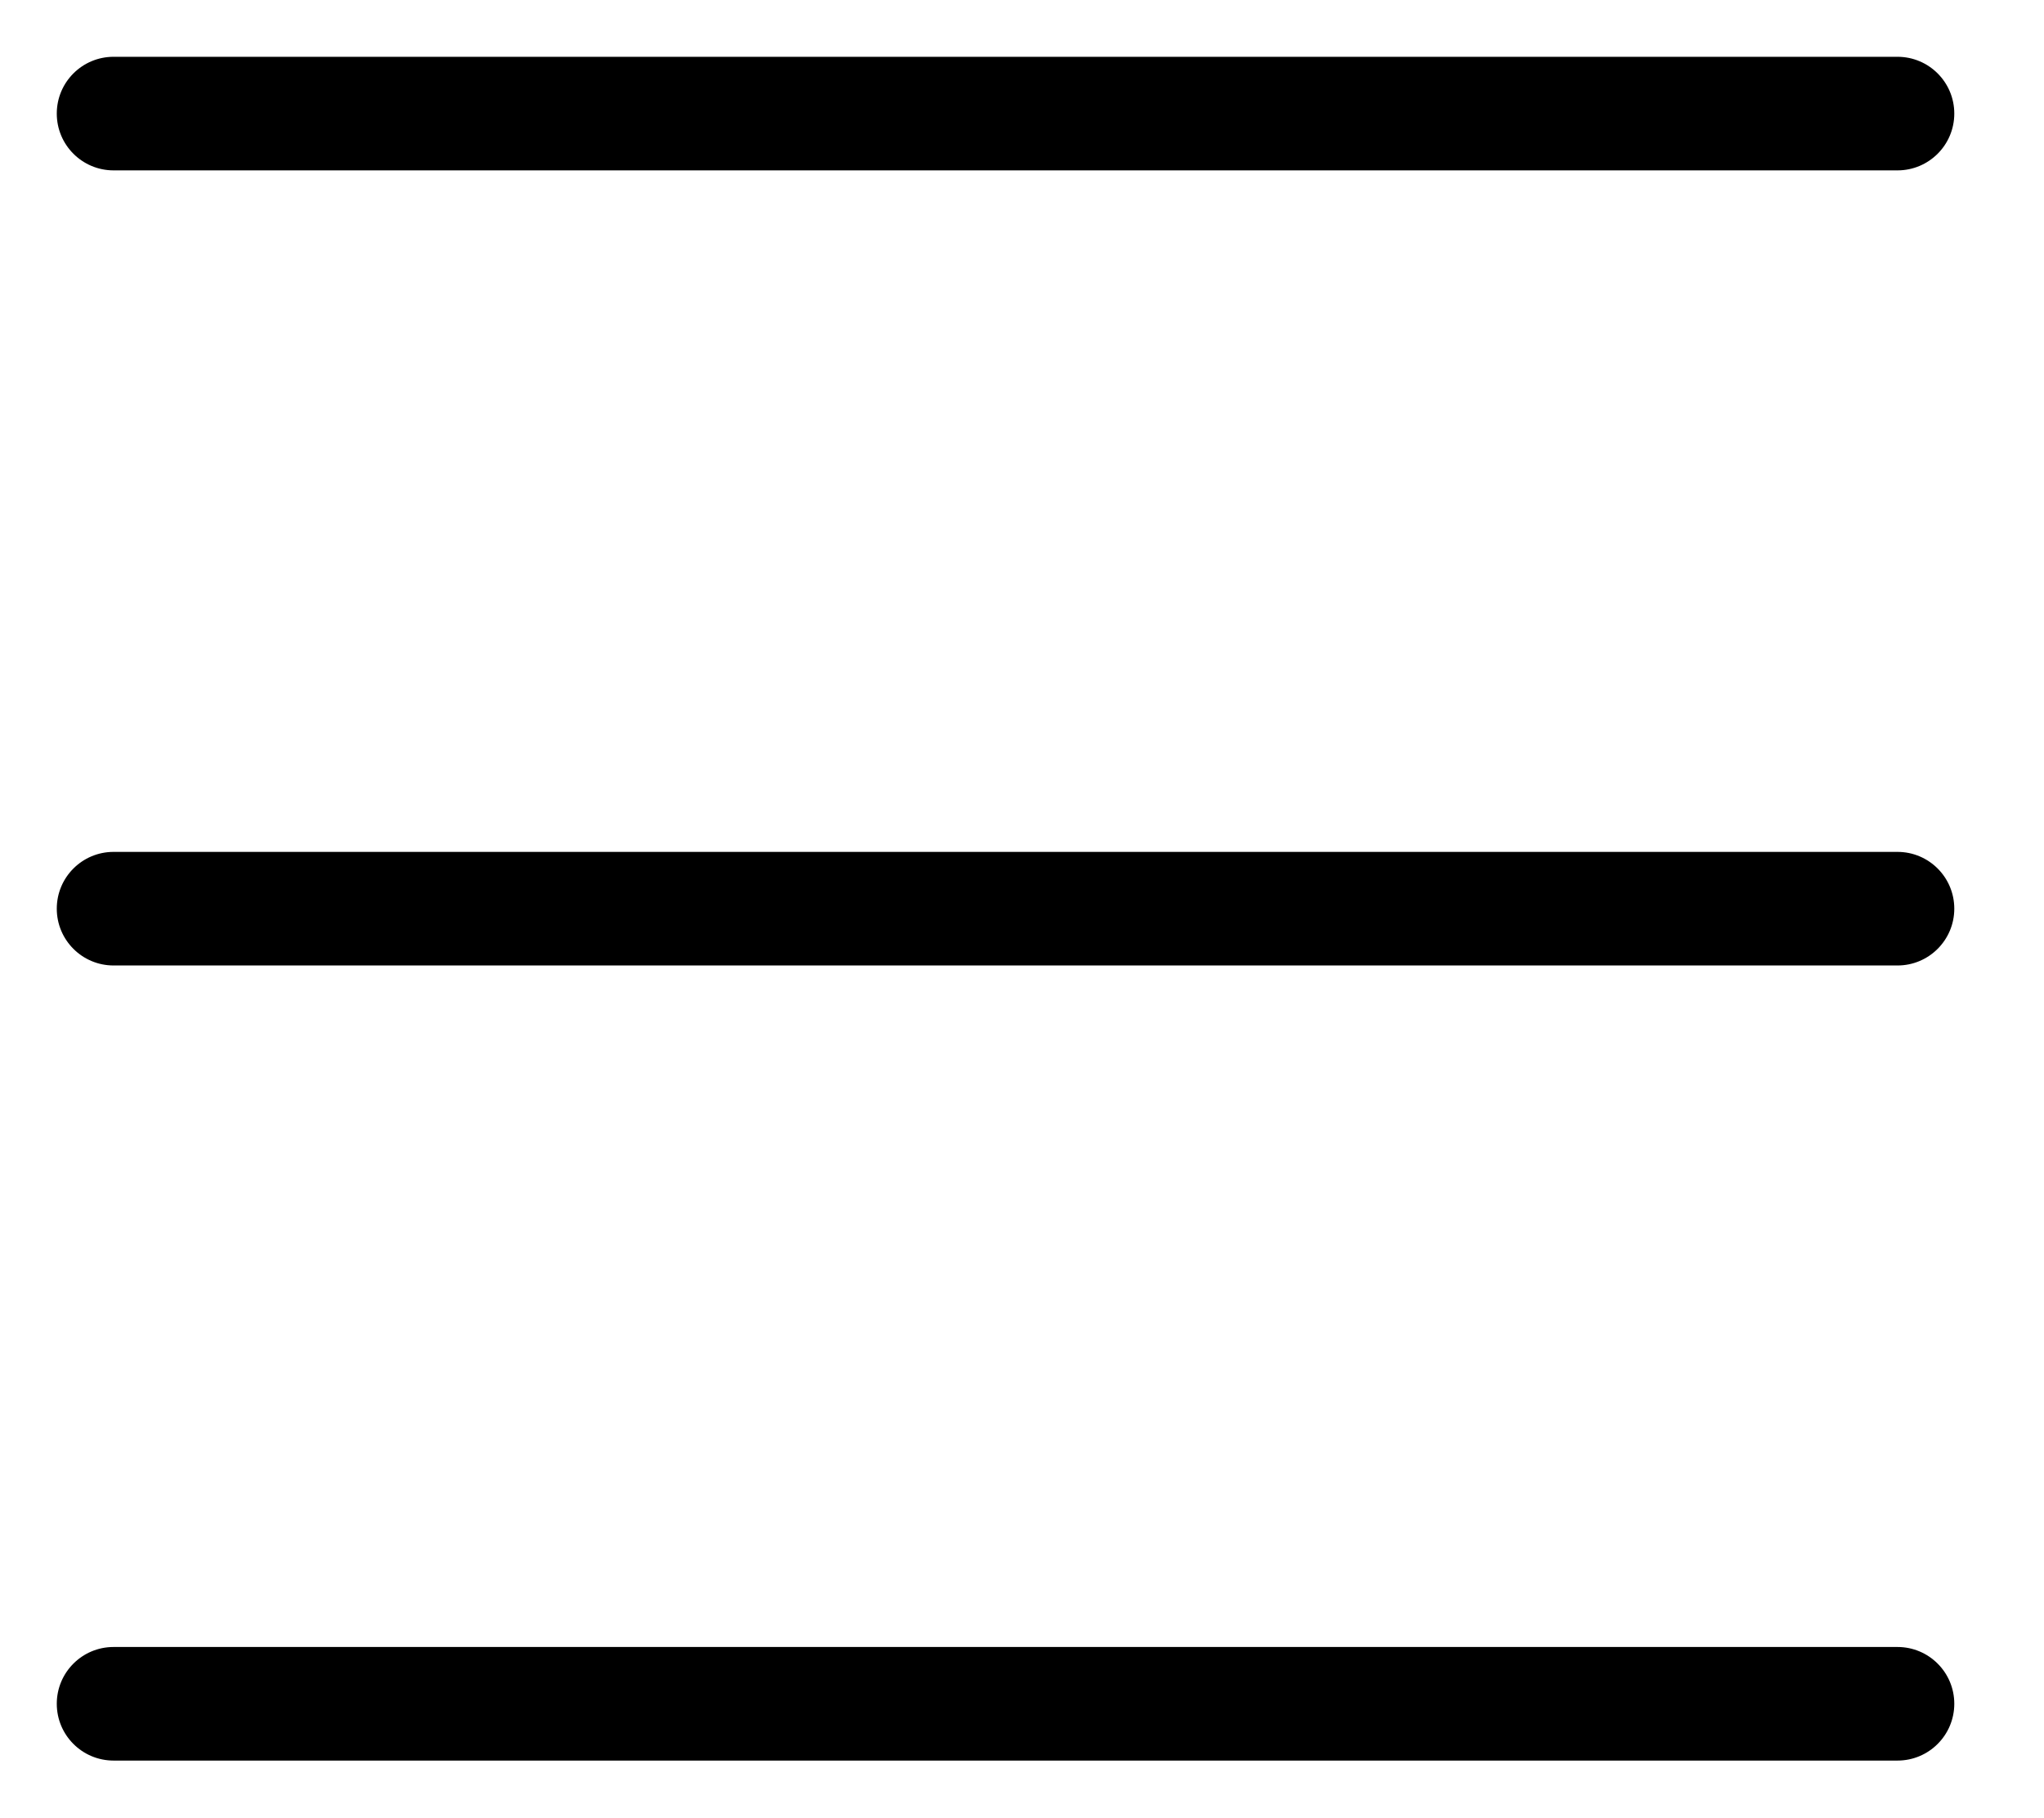
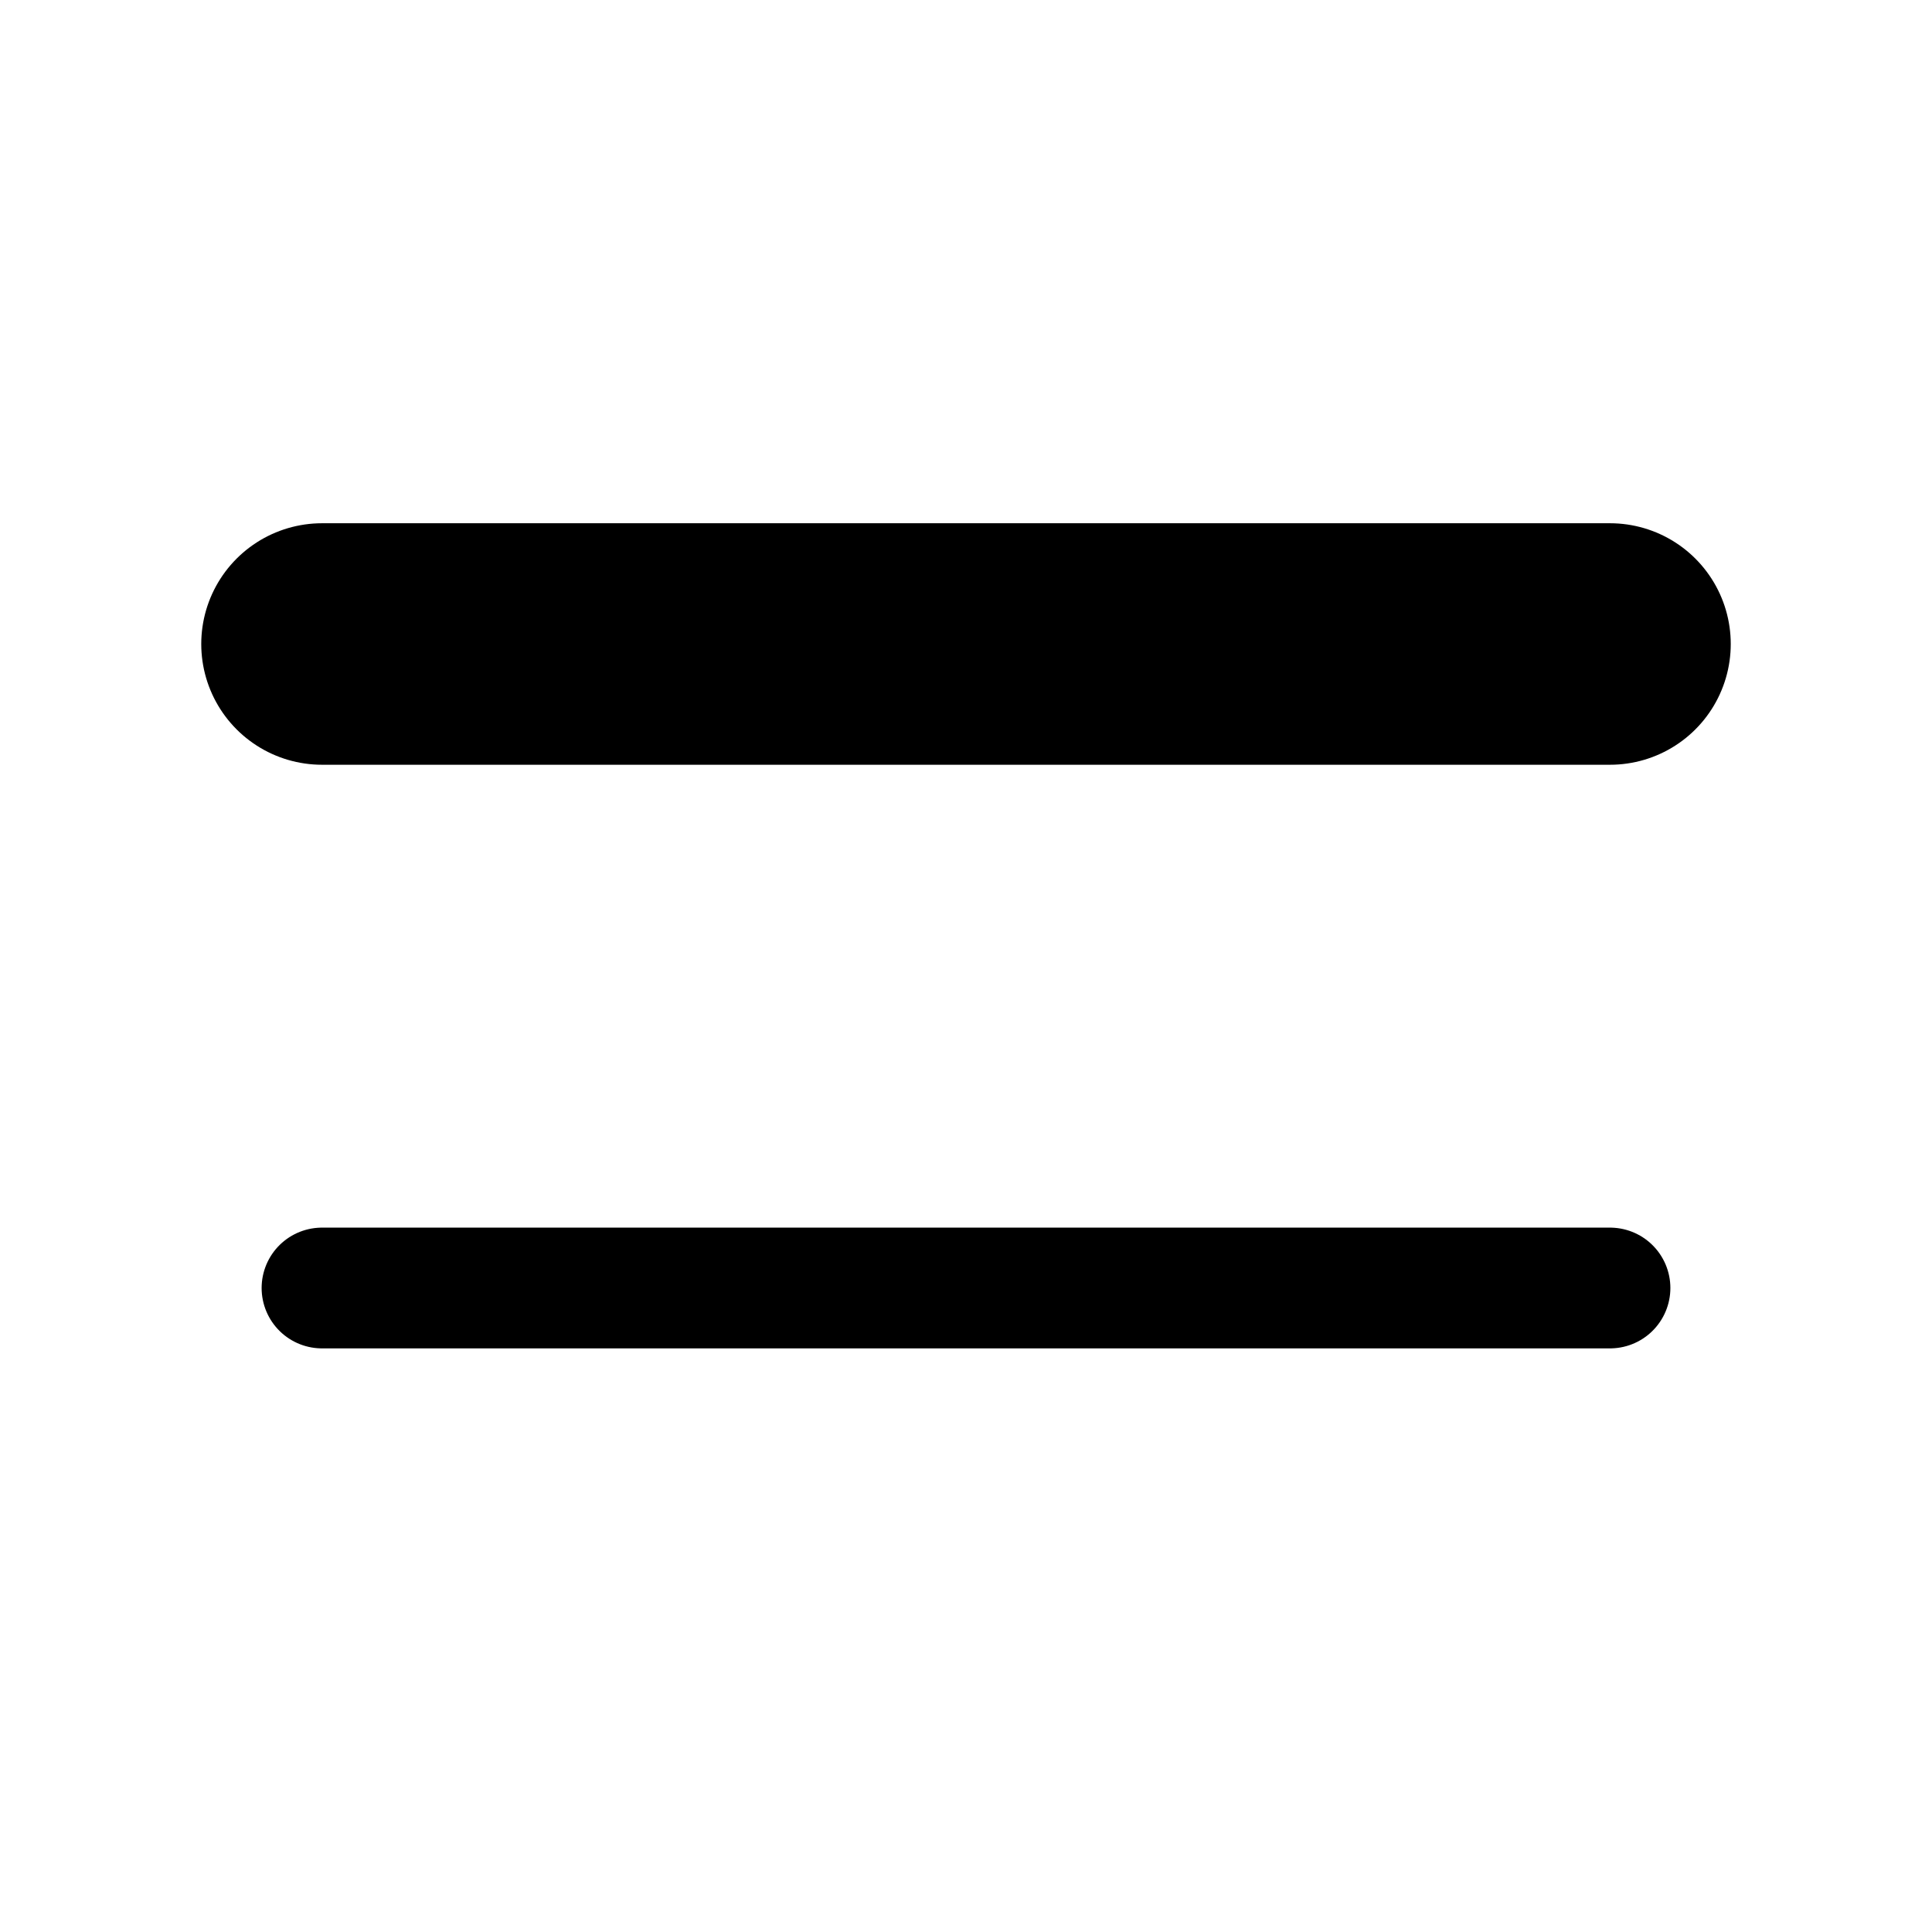
- <svg xmlns="http://www.w3.org/2000/svg" fill="none" class="icon icon-hamburger" viewBox="0 0 18 16">
-   <path fill="currentColor" d="M1 .5a.5.5 0 1 0 0 1h15.71a.5.5 0 0 0 0-1zM.5 8a.5.5 0 0 1 .5-.5h15.71a.5.5 0 0 1 0 1H1A.5.5 0 0 1 .5 8m0 7a.5.5 0 0 1 .5-.5h15.71a.5.5 0 0 1 0 1H1a.5.5 0 0 1-.5-.5" />
+ <svg xmlns="http://www.w3.org/2000/svg" fill="none" class="icon icon-hamburger" viewBox="0 0 24 24" aria-hidden="true" focusable="false">
+   <path stroke="currentColor" stroke-width="3" stroke-linecap="round" stroke-linejoin="round" d="M4 8h16" />
+   <path stroke="currentColor" stroke-width="1.5" stroke-linecap="round" stroke-linejoin="round" d="M4 16h16" />
</svg>
